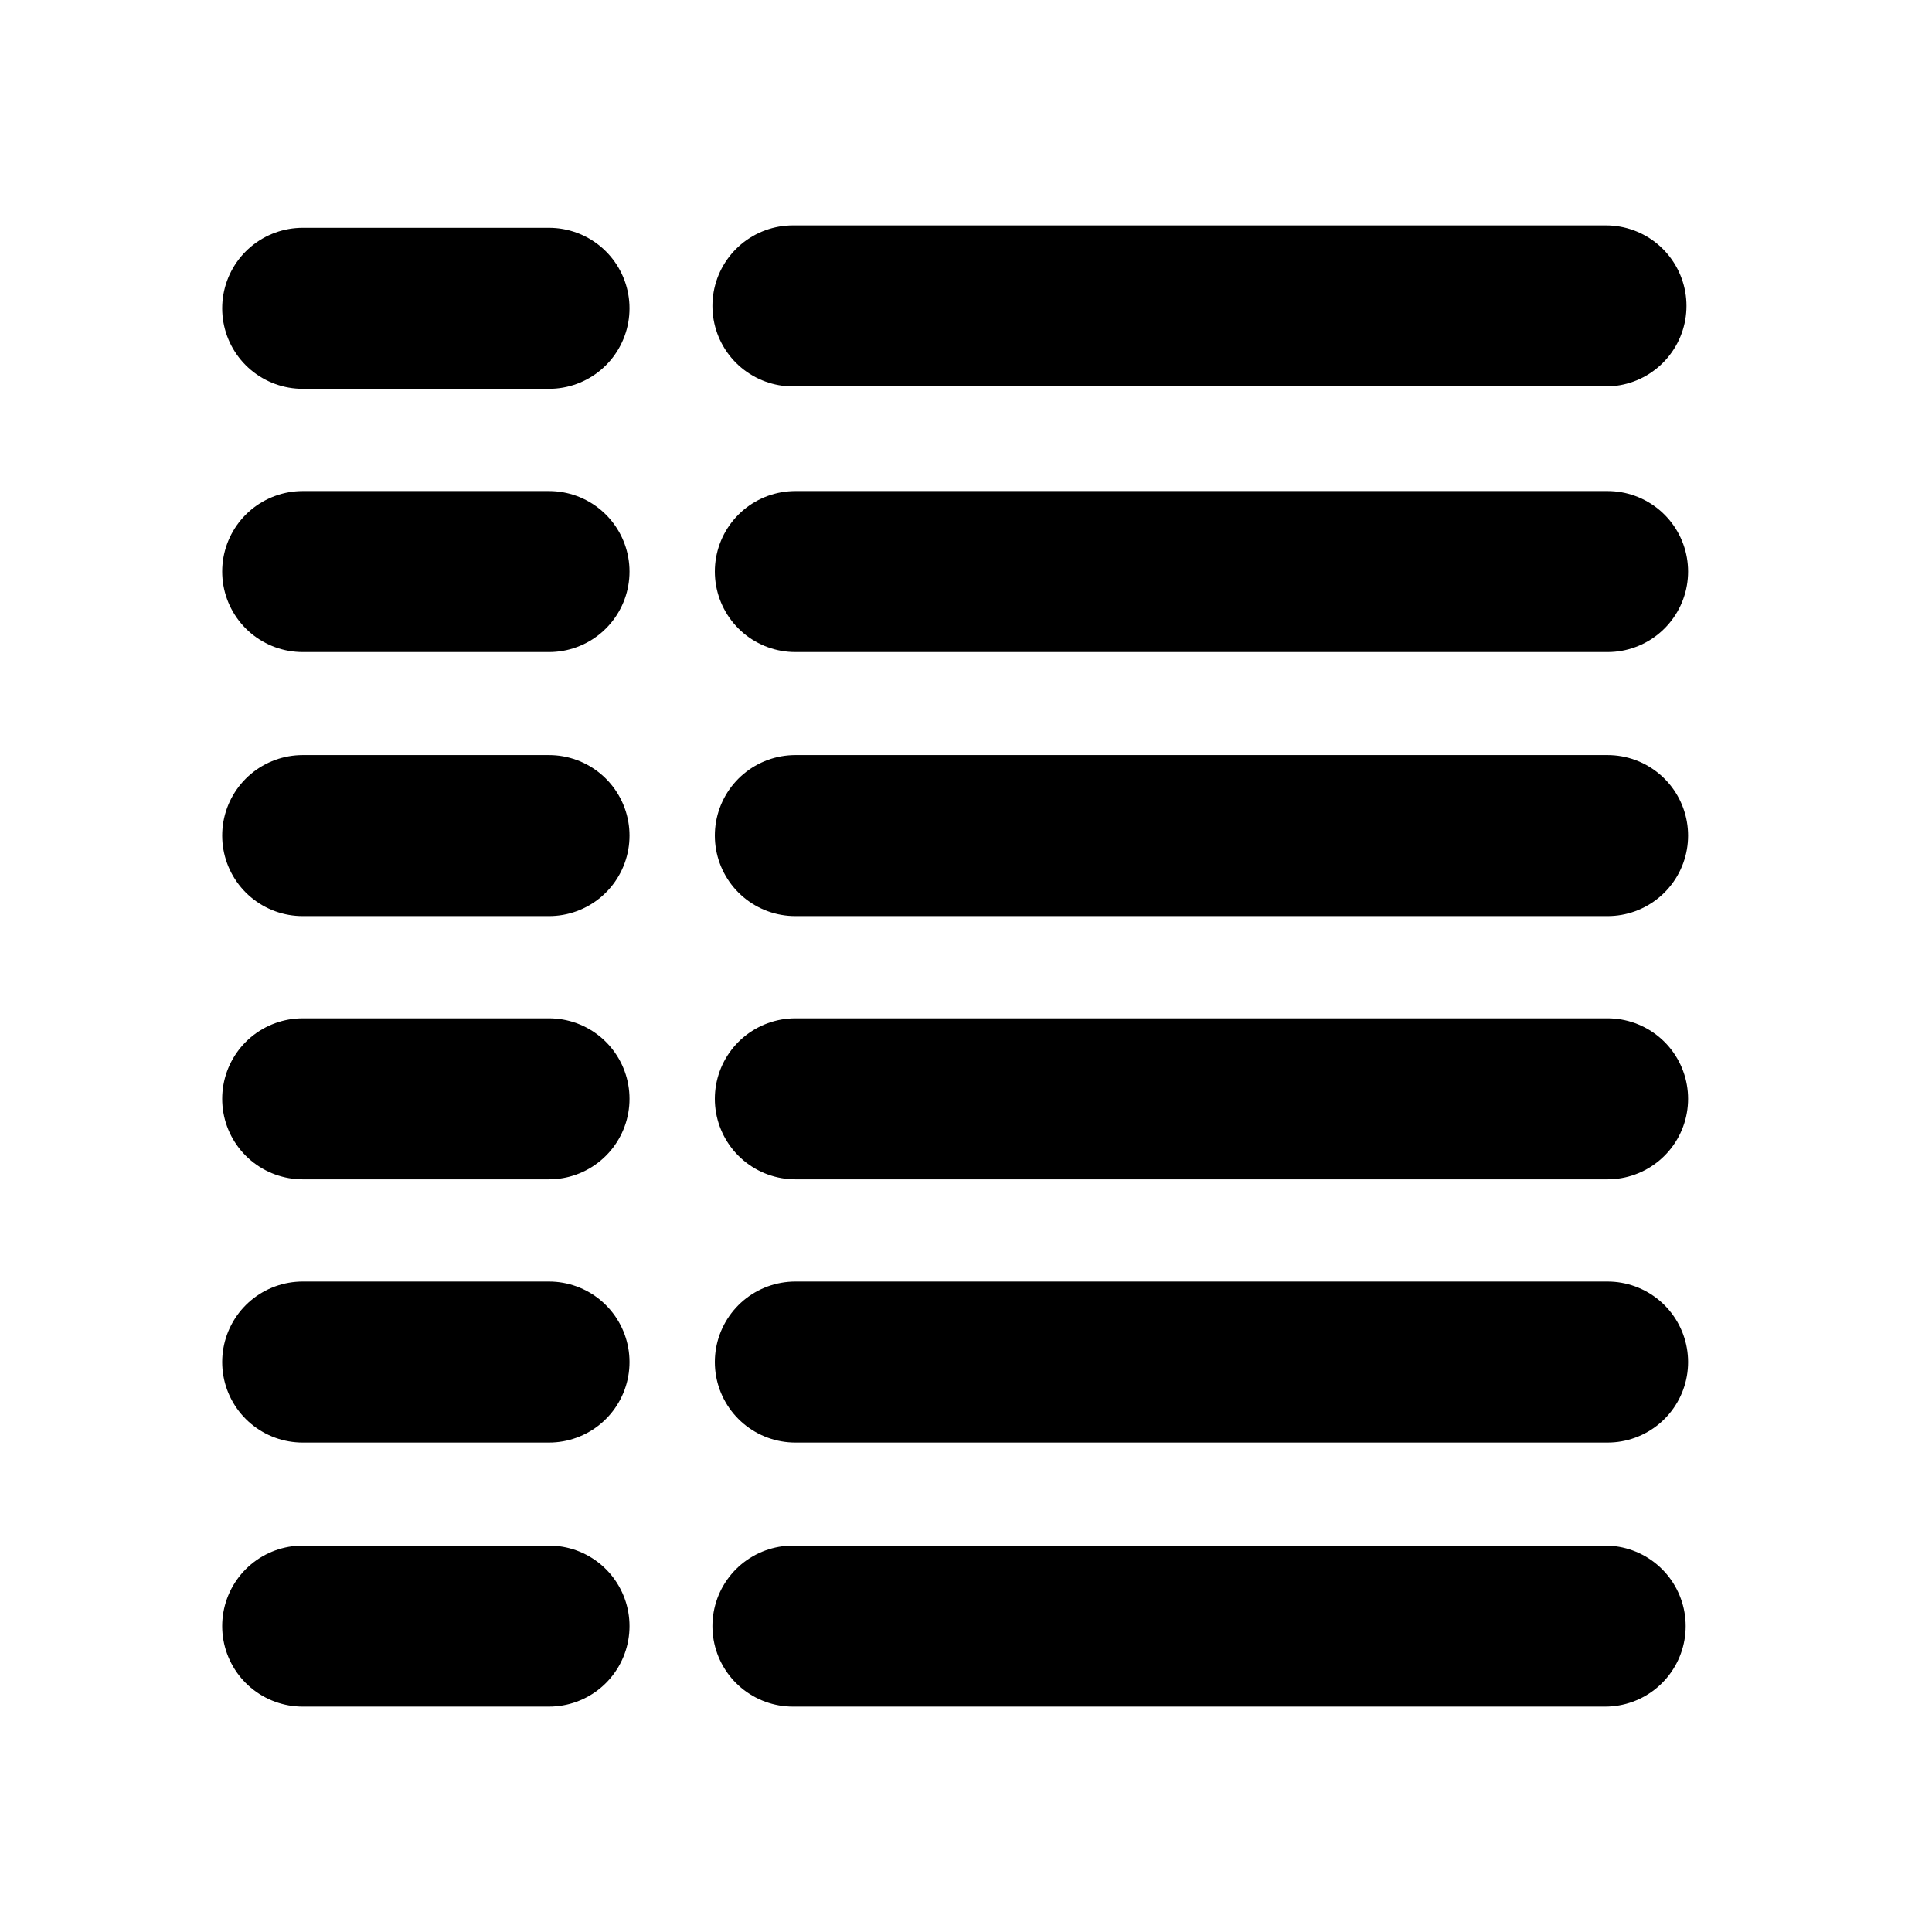
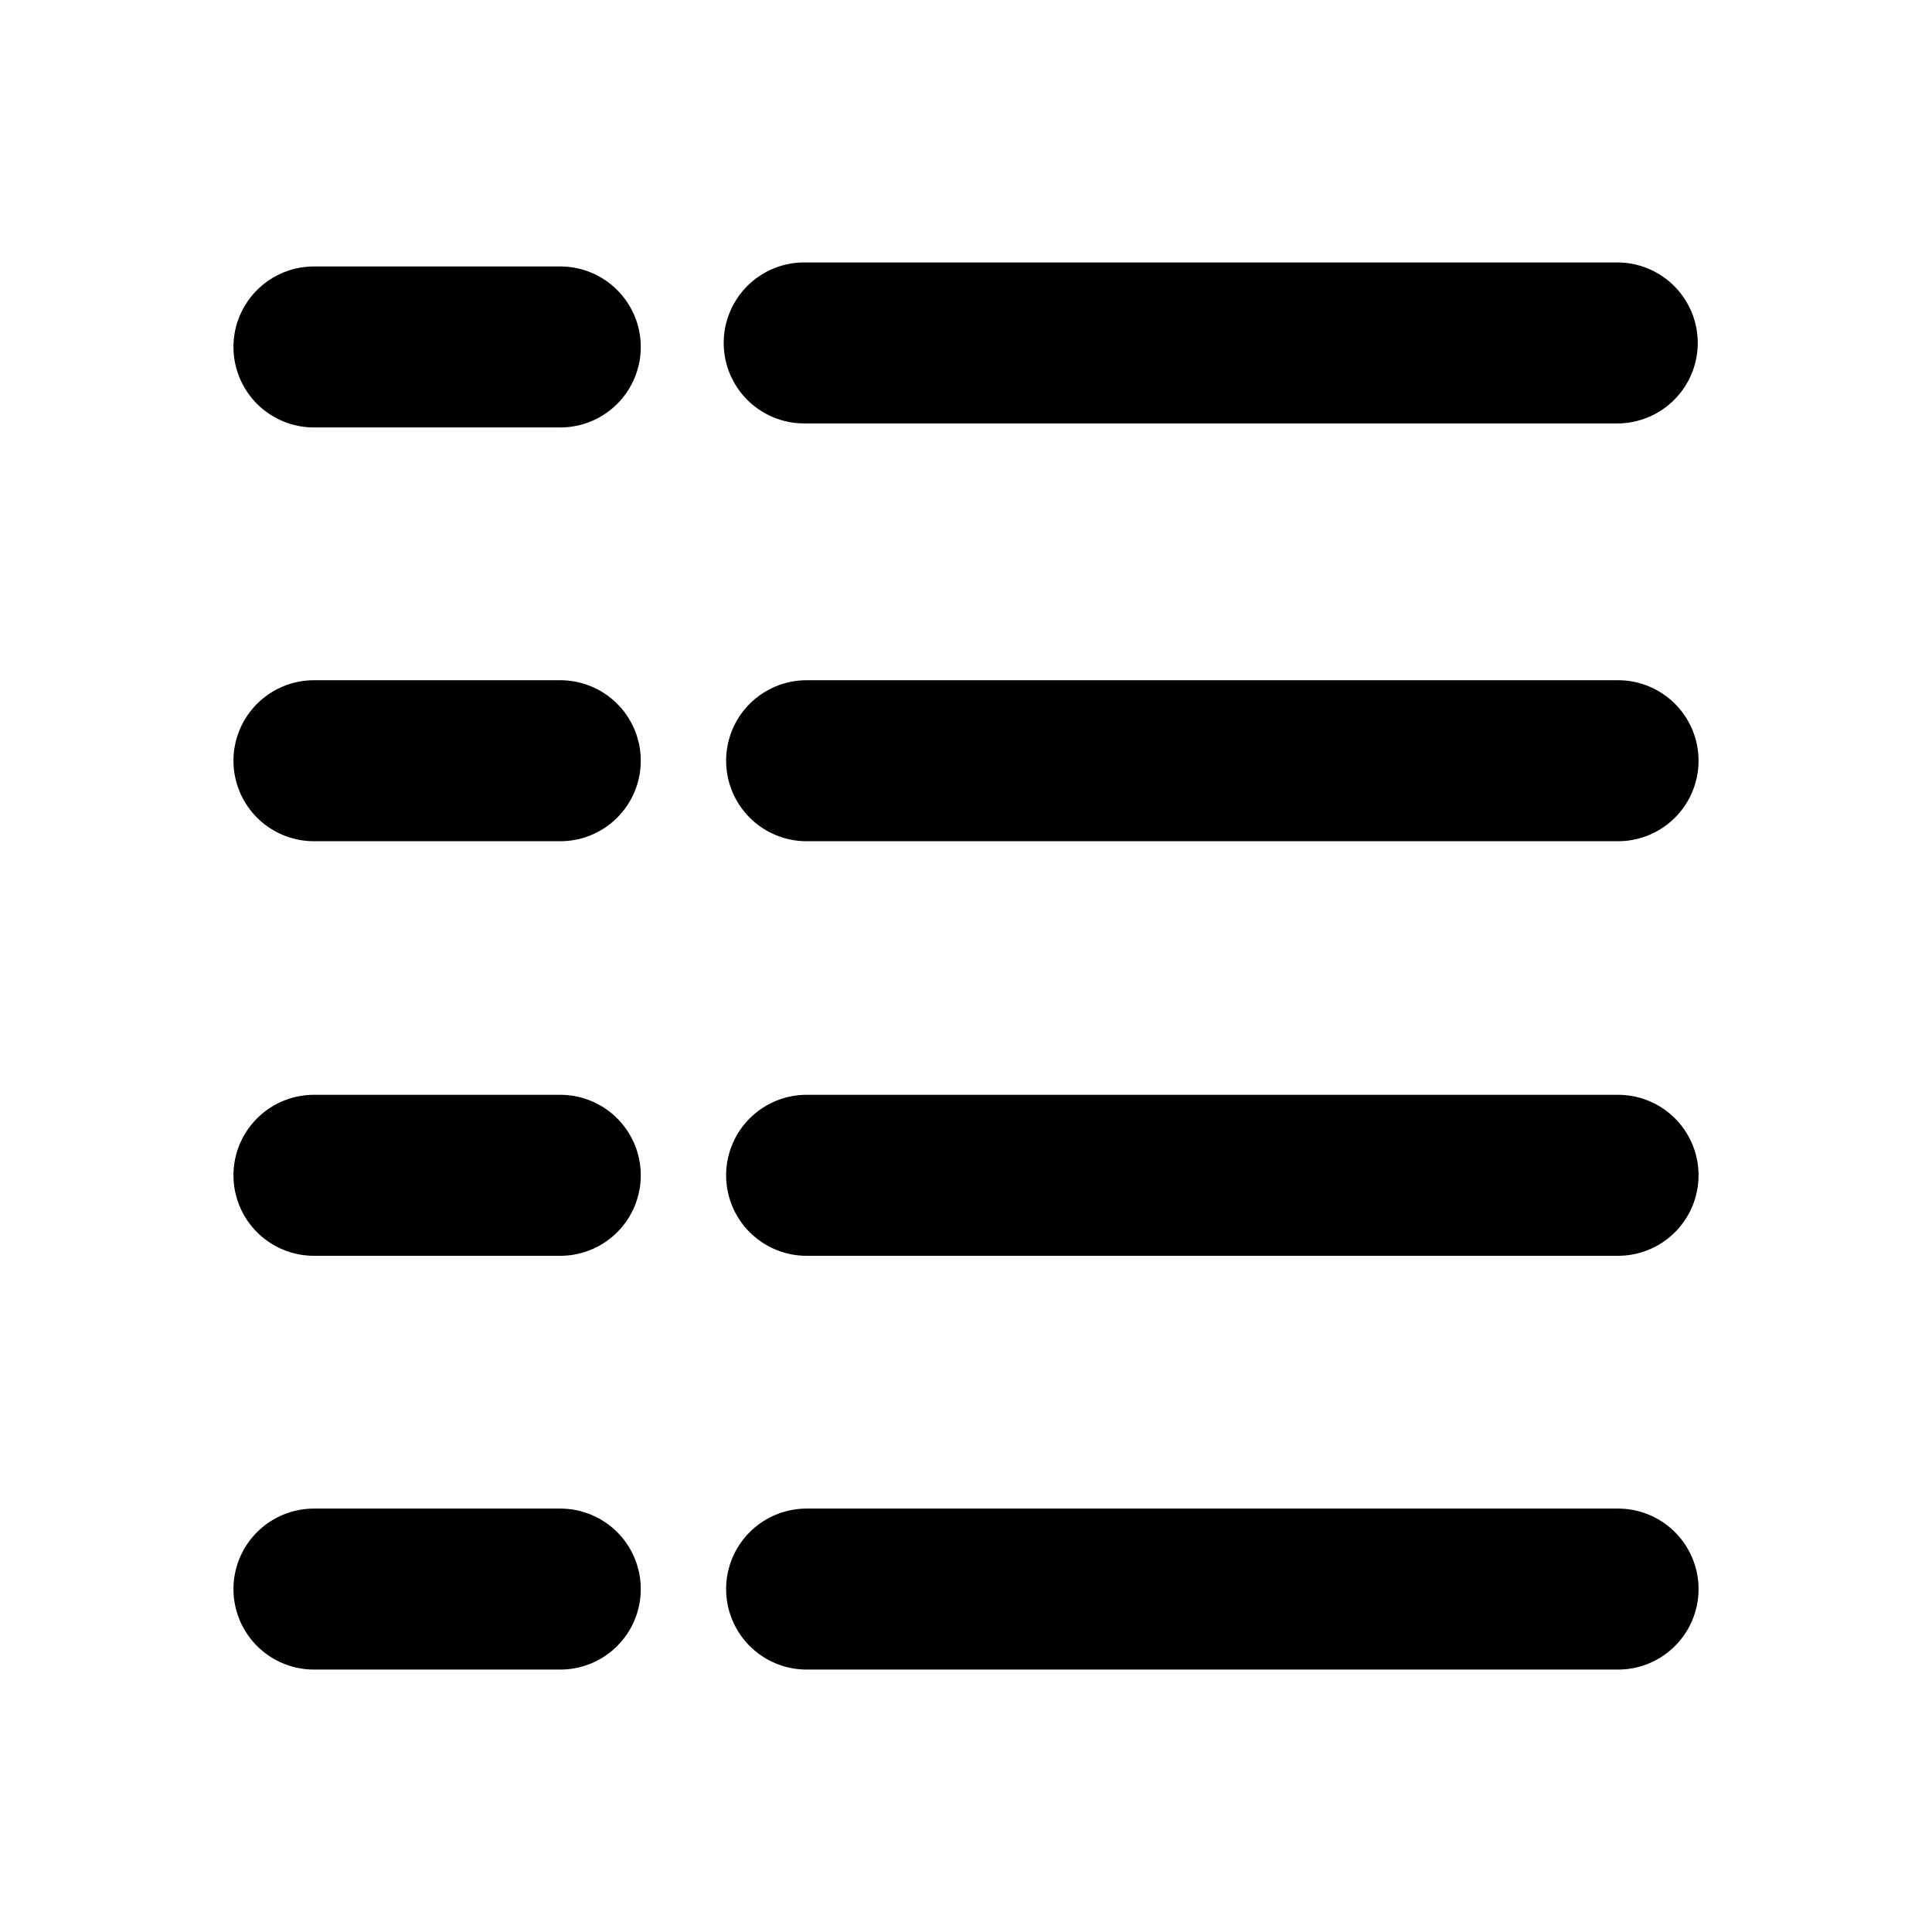
- <svg xmlns="http://www.w3.org/2000/svg" viewBox="0 0 24 24" fill="none" stroke="currentColor" stroke-width="2" stroke-linecap="round" stroke-linejoin="round" aria-hidden="true">
-   <line x1="9.85" y1="3.8" x2="19.95" y2="3.8" />
-   <line x1="9.88" y1="7.1" x2="19.97" y2="7.1" />
-   <line x1="9.88" y1="10.38" x2="19.97" y2="10.38" />
-   <line x1="9.88" y1="13.65" x2="19.97" y2="13.65" />
-   <line x1="3.76" y1="3.83" x2="6.82" y2="3.83" />
-   <line x1="3.76" y1="7.1" x2="6.82" y2="7.1" />
-   <line x1="3.76" y1="10.38" x2="6.82" y2="10.38" />
-   <line x1="3.76" y1="13.65" x2="6.82" y2="13.65" />
-   <line x1="9.88" y1="16.92" x2="19.97" y2="16.92" />
-   <line x1="3.76" y1="16.92" x2="6.82" y2="16.92" />
-   <line x1="9.85" y1="20.2" x2="19.94" y2="20.2" />
-   <line x1="3.76" y1="20.2" x2="6.82" y2="20.2" />
+ <svg xmlns="http://www.w3.org/2000/svg" id="Layer_1" version="1.1" viewBox="0 0 24 24">
+   <defs>
+     <style>
+       .st0 {
+         fill: none;
+         stroke: #000;
+         stroke-linecap: round;
+         stroke-linejoin: round;
+         stroke-width: 2px;
+       }
+     </style>
+   </defs>
+   <line class="st0" x1="9.99" y1="4.26" x2="20.09" y2="4.26" />
+   <line class="st0" x1="10.02" y1="9.45" x2="20.1" y2="9.45" />
+   <line class="st0" x1="10.02" y1="14.6" x2="20.1" y2="14.6" />
+   <line class="st0" x1="10.02" y1="19.74" x2="20.1" y2="19.74" />
+   <line class="st0" x1="3.9" y1="4.31" x2="6.96" y2="4.31" />
+   <line class="st0" x1="3.9" y1="9.45" x2="6.96" y2="9.45" />
+   <line class="st0" x1="3.9" y1="14.6" x2="6.96" y2="14.6" />
+   <line class="st0" x1="3.9" y1="19.74" x2="6.96" y2="19.74" />
</svg>
